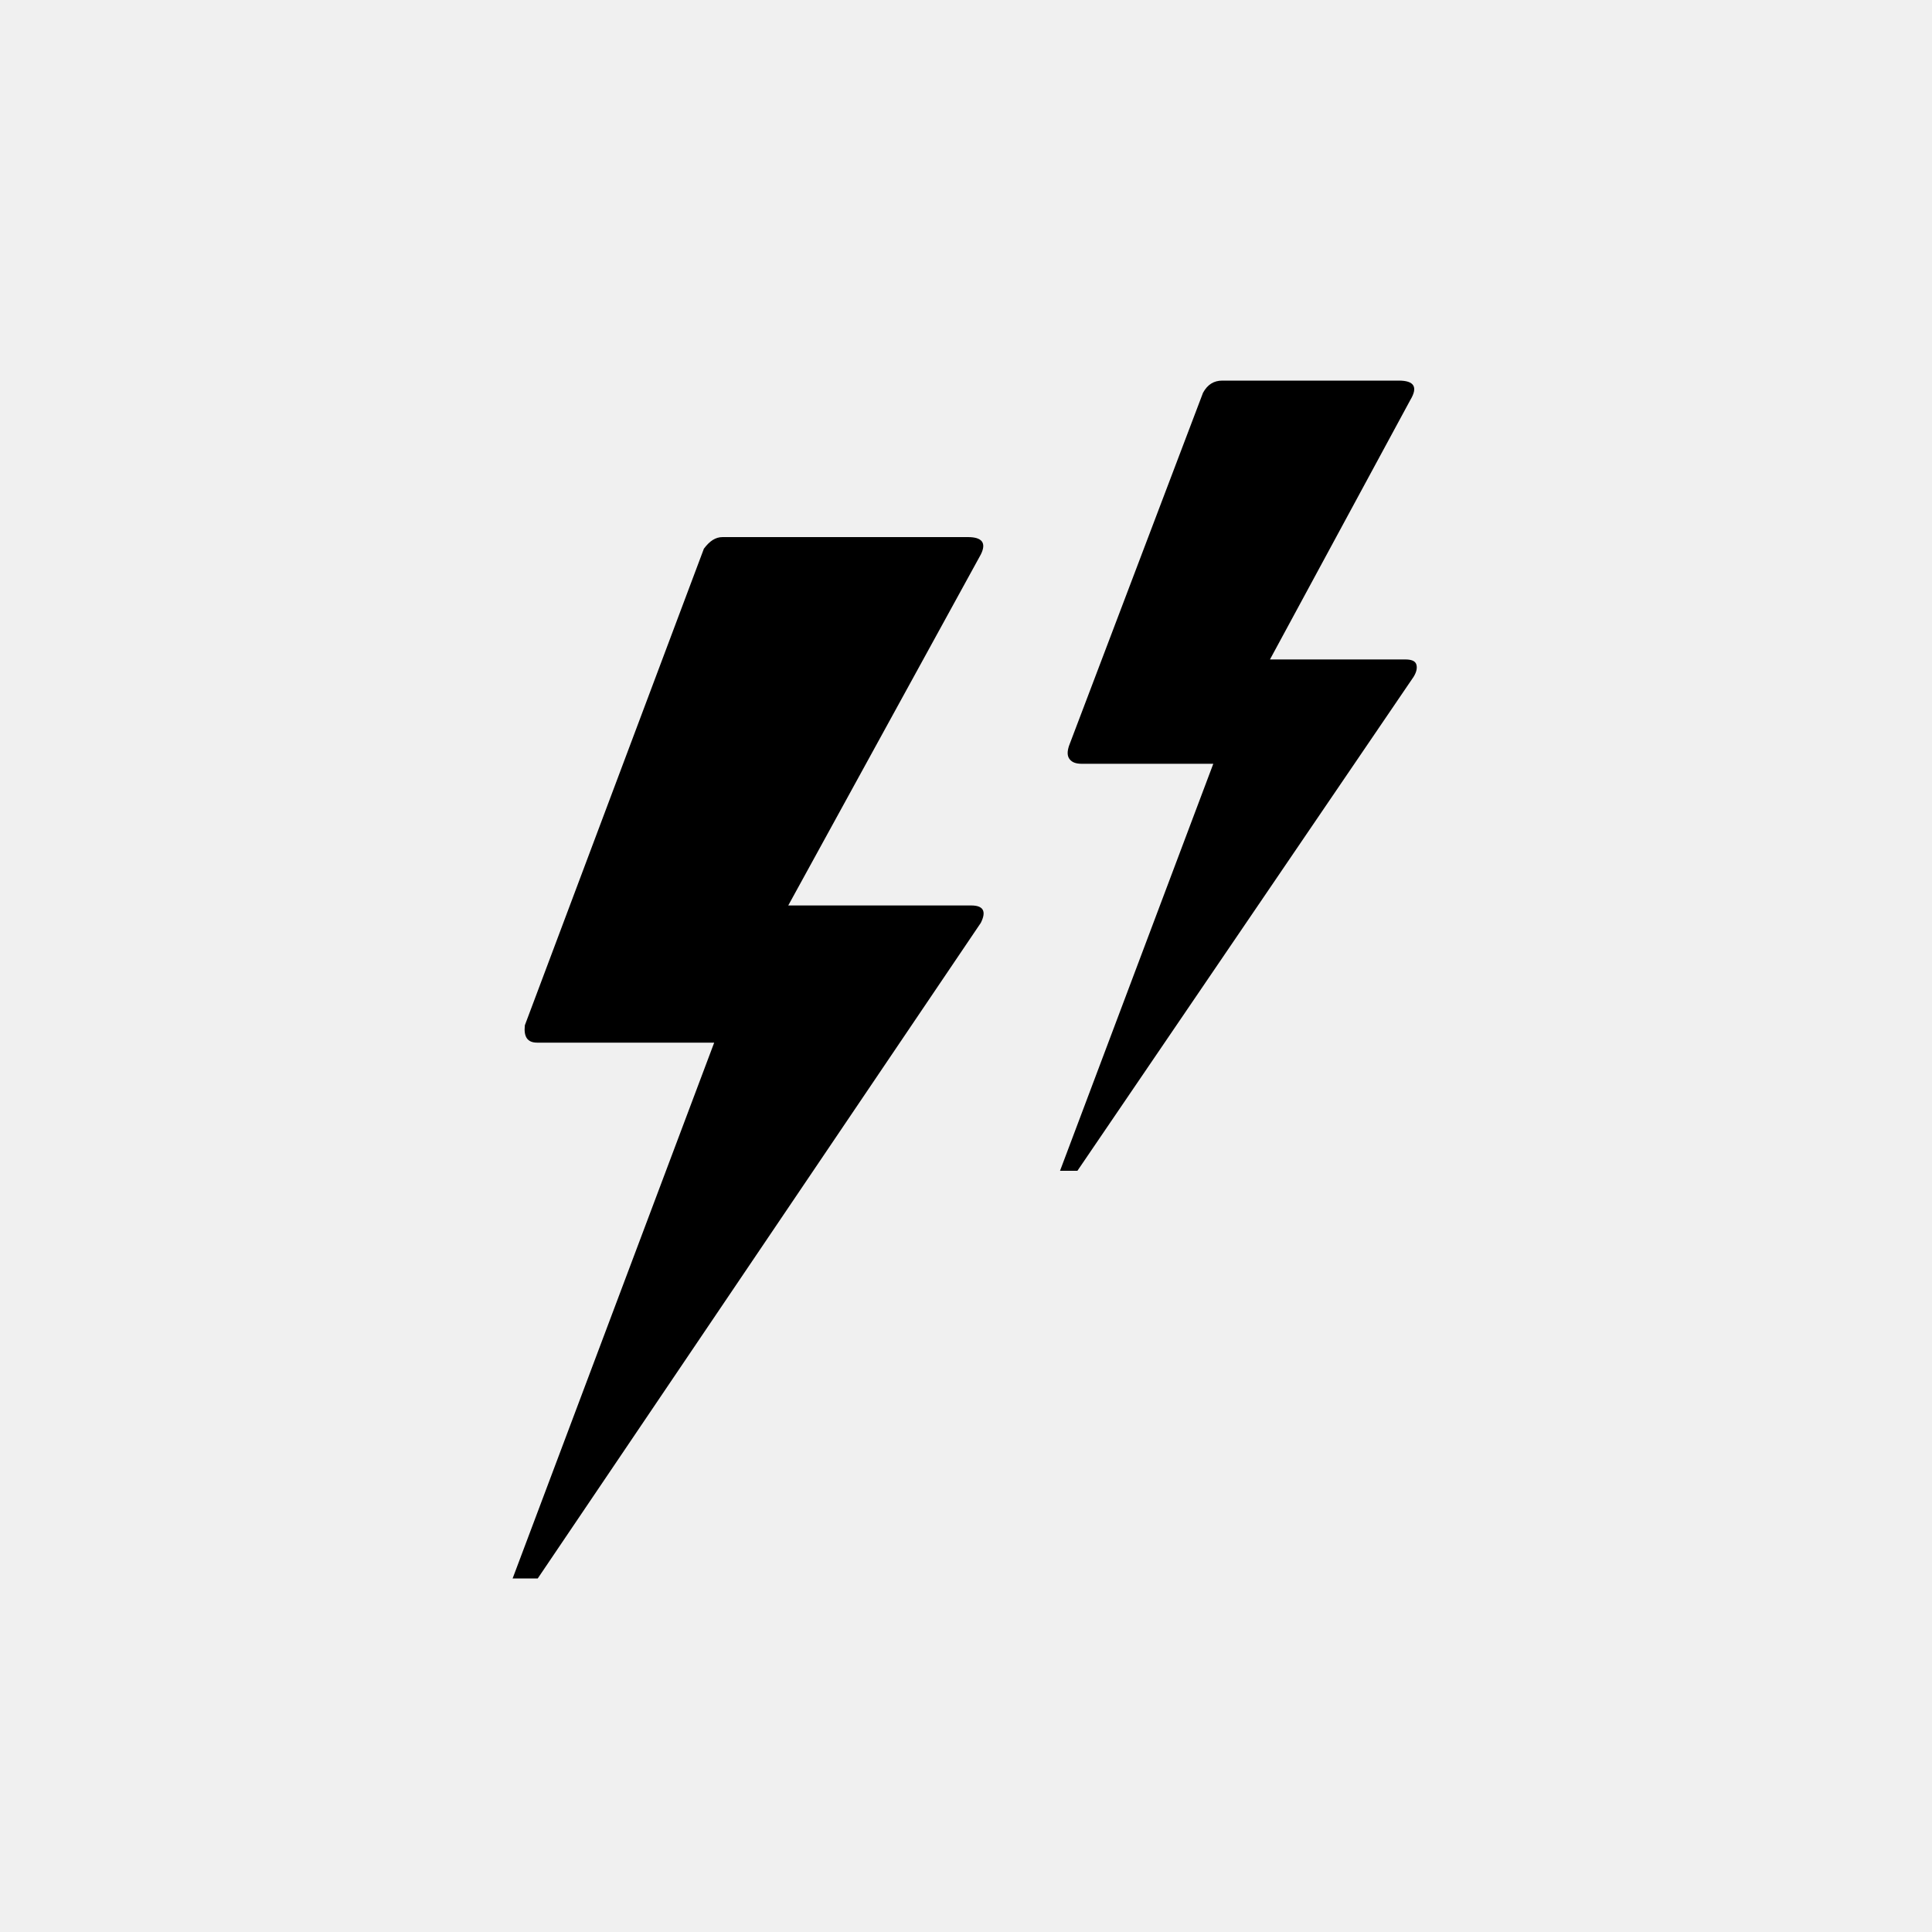
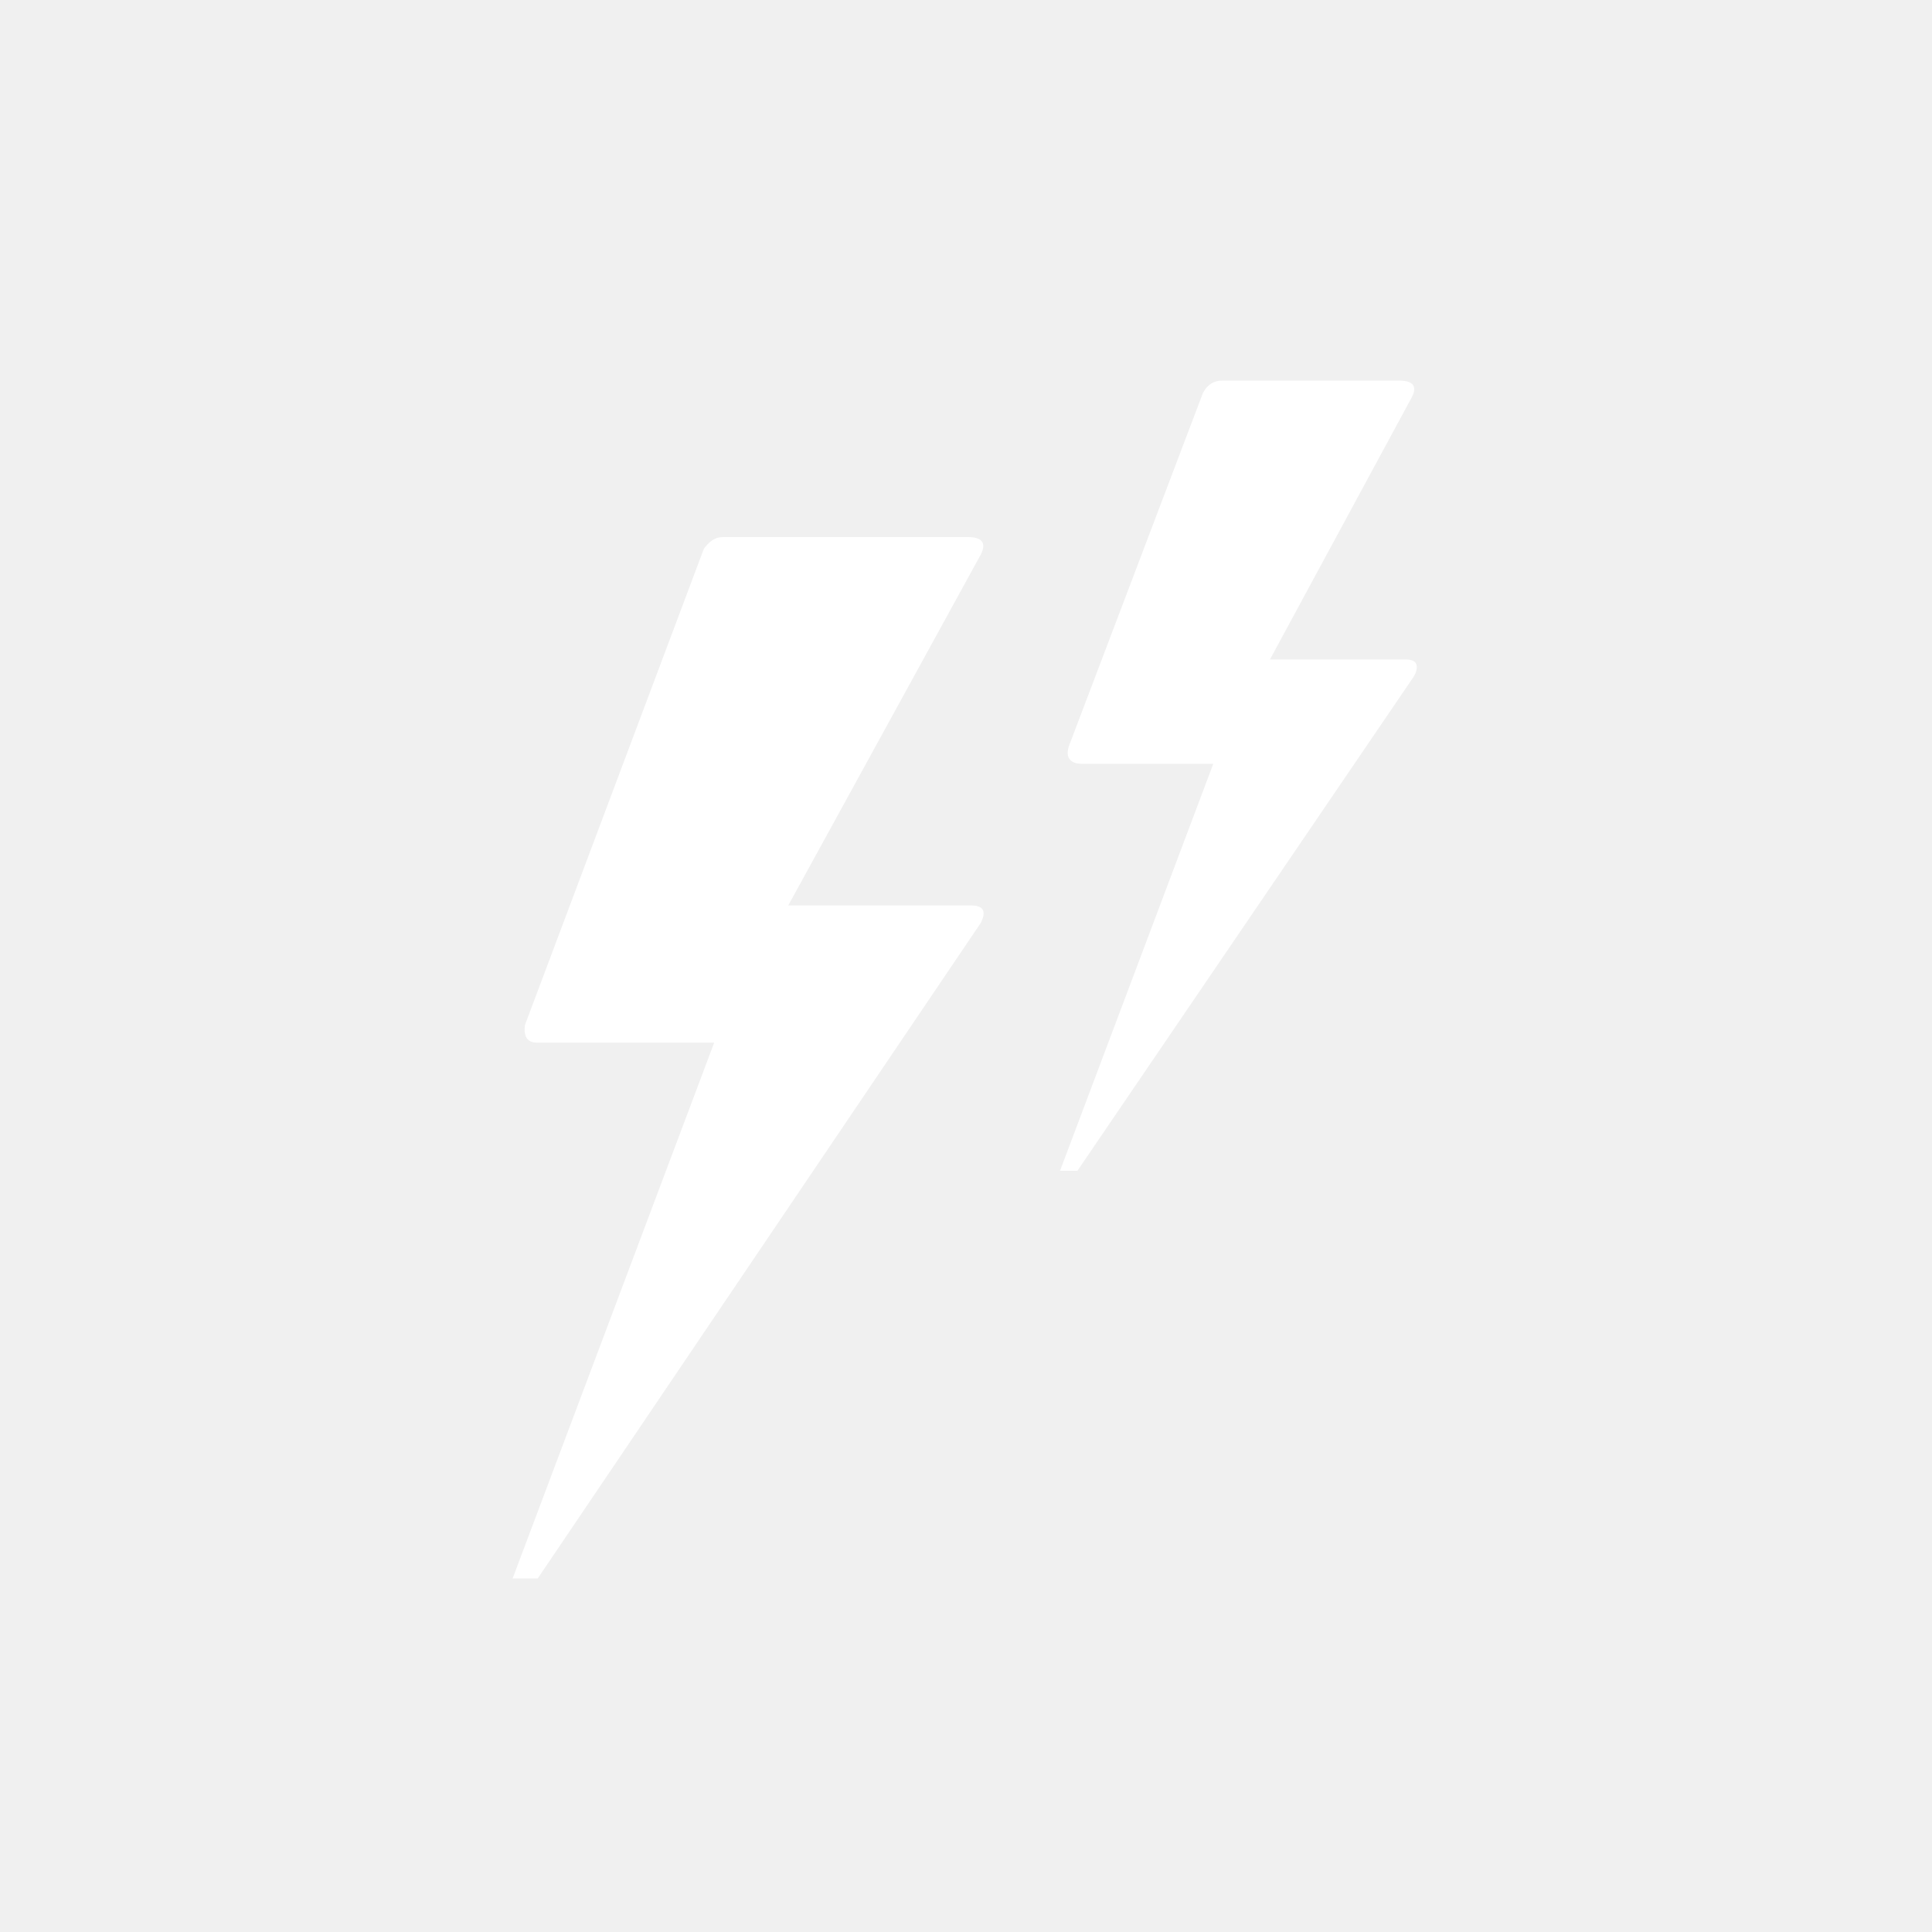
<svg xmlns="http://www.w3.org/2000/svg" version="1.1" id="Layer_1" x="0px" y="0px" viewBox="0 0 30 30" style="enable-background:new 0 0 30 30;" xml:space="preserve">
-   <path d="M7.96,24.51h0.39l6.88-10.18c0.09-0.18,0.04-0.27-0.15-0.27h-2.84l2.99-5.45c0.09-0.18,0.02-0.27-0.2-0.27h-3.81  c-0.11,0-0.2,0.06-0.29,0.18l-2.78,7.4c-0.02,0.18,0.04,0.27,0.19,0.27h2.75L7.96,24.51z M16.46,18.18h0.27l5.22-7.67  c0.05-0.08,0.06-0.15,0.04-0.2s-0.08-0.07-0.17-0.07h-2.1l2.18-4.03c0.12-0.2,0.06-0.3-0.18-0.3h-2.74c-0.13,0-0.23,0.06-0.3,0.19  l-2.08,5.48c-0.03,0.09-0.03,0.16,0.01,0.21c0.04,0.05,0.1,0.07,0.19,0.07h2.04L16.46,18.18z" />
+   <defs id="defs7" />
+   <path d="M7.96,24.51h0.39l6.88-10.18c0.09-0.18,0.04-0.27-0.15-0.27h-2.84l2.99-5.45c0.09-0.18,0.02-0.27-0.2-0.27h-3.81  c-0.11,0-0.2,0.06-0.29,0.18l-2.78,7.4c-0.02,0.18,0.04,0.27,0.19,0.27h2.75L7.96,24.51z M16.46,18.18h0.27l5.22-7.67  c0.05-0.08,0.06-0.15,0.04-0.2s-0.08-0.07-0.17-0.07h-2.1l2.18-4.03c0.12-0.2,0.06-0.3-0.18-0.3h-2.74c-0.13,0-0.23,0.06-0.3,0.19  l-2.08,5.48c-0.03,0.09-0.03,0.16,0.01,0.21c0.04,0.05,0.1,0.07,0.19,0.07h2.04L16.46,18.18z" id="path3" style="fill:#ffffff" />
</svg>
